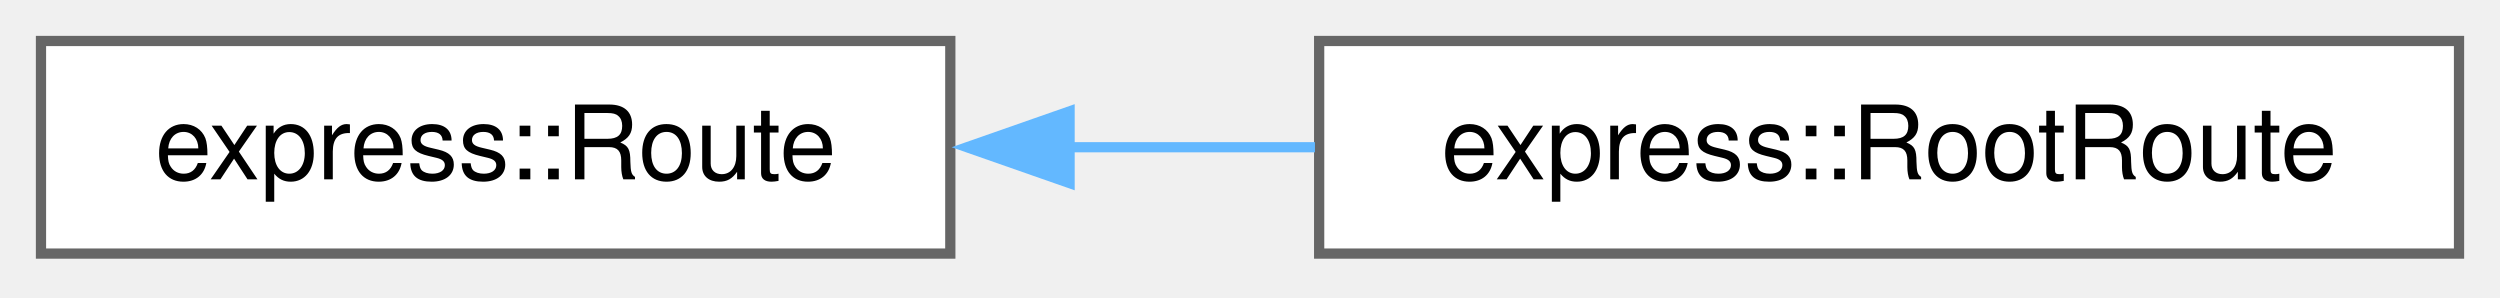
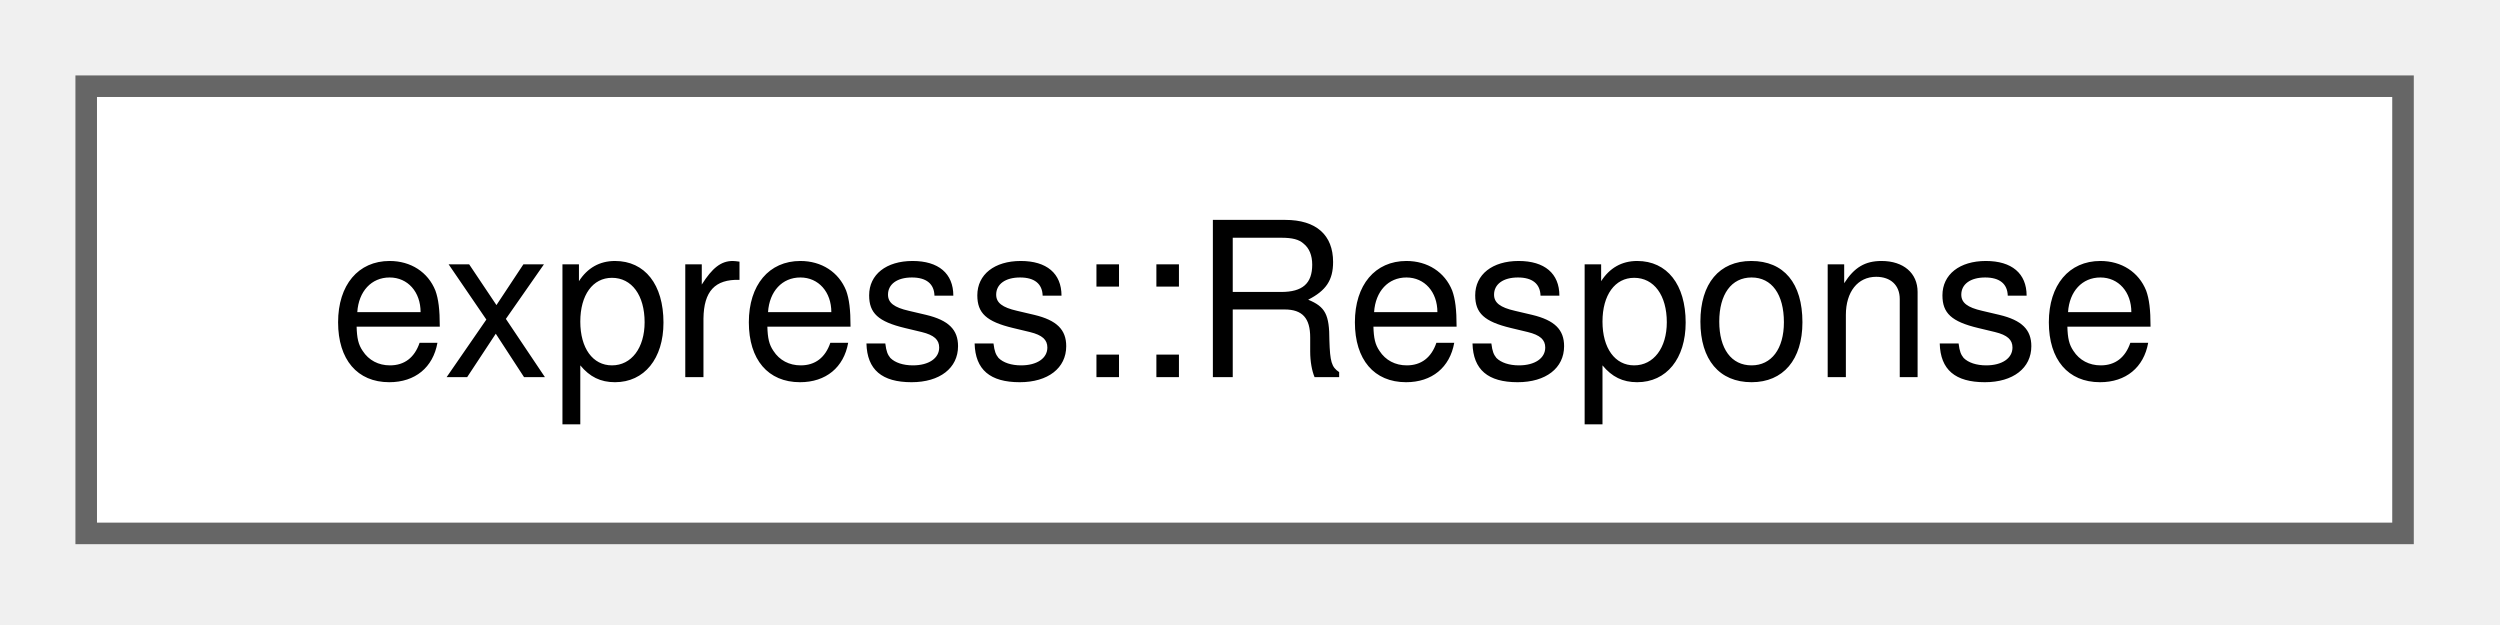
- <svg xmlns="http://www.w3.org/2000/svg" xmlns:xlink="http://www.w3.org/1999/xlink" width="244pt" height="29pt" viewBox="0.00 0.00 244.00 29.00">
+ <svg xmlns="http://www.w3.org/2000/svg" xmlns:xlink="http://www.w3.org/1999/xlink" width="116pt" height="29pt" viewBox="0.00 0.00 116.00 29.00">
  <g id="graph0" class="graph" transform="scale(1 1) rotate(0) translate(4 24.75)">
    <g id="Node000000" class="node">
      <g id="a_Node000000">
-         <a xlink:href="classexpress_1_1Route.html" target="_top" xlink:title=" ">
-           <polygon fill="white" stroke="#666666" points="88.75,-20.75 0,-20.75 0,0 88.75,0 88.75,-20.75" />
-           <text xml:space="preserve" text-anchor="middle" x="44.38" y="-7.25" font-family="Helvetica,sans-Serif" font-size="10.00">express::Route</text>
-         </a>
-       </g>
-     </g>
-     <g id="Node000001" class="node">
-       <g id="a_Node000001">
-         <a xlink:href="classexpress_1_1RootRoute.html" target="_top" xlink:title=" ">
-           <polygon fill="white" stroke="#666666" points="236,-20.75 124.75,-20.75 124.75,0 236,0 236,-20.75" />
-           <text xml:space="preserve" text-anchor="middle" x="180.38" y="-7.25" font-family="Helvetica,sans-Serif" font-size="10.00">express::RootRoute</text>
-         </a>
-       </g>
-     </g>
-     <g id="edge154_Node000000_Node000001" class="edge">
-       <g id="a_edge154_Node000000_Node000001">
-         <a xlink:title=" ">
-           <path fill="none" stroke="#63b8ff" d="M100.29,-10.38C108.23,-10.38 116.4,-10.38 124.34,-10.38" />
-           <polygon fill="#63b8ff" stroke="#63b8ff" points="100.39,-6.88 90.39,-10.38 100.39,-13.88 100.39,-6.88" />
+         <a xlink:href="classexpress_1_1Response.html" target="_top" xlink:title=" ">
+           <polygon fill="white" stroke="#666666" points="107.5,-20.75 0,-20.75 0,0 107.5,0 107.5,-20.75" />
+           <text xml:space="preserve" text-anchor="middle" x="53.75" y="-7.25" font-family="Helvetica,sans-Serif" font-size="10.00">express::Response</text>
        </a>
      </g>
    </g>
  </g>
</svg>
